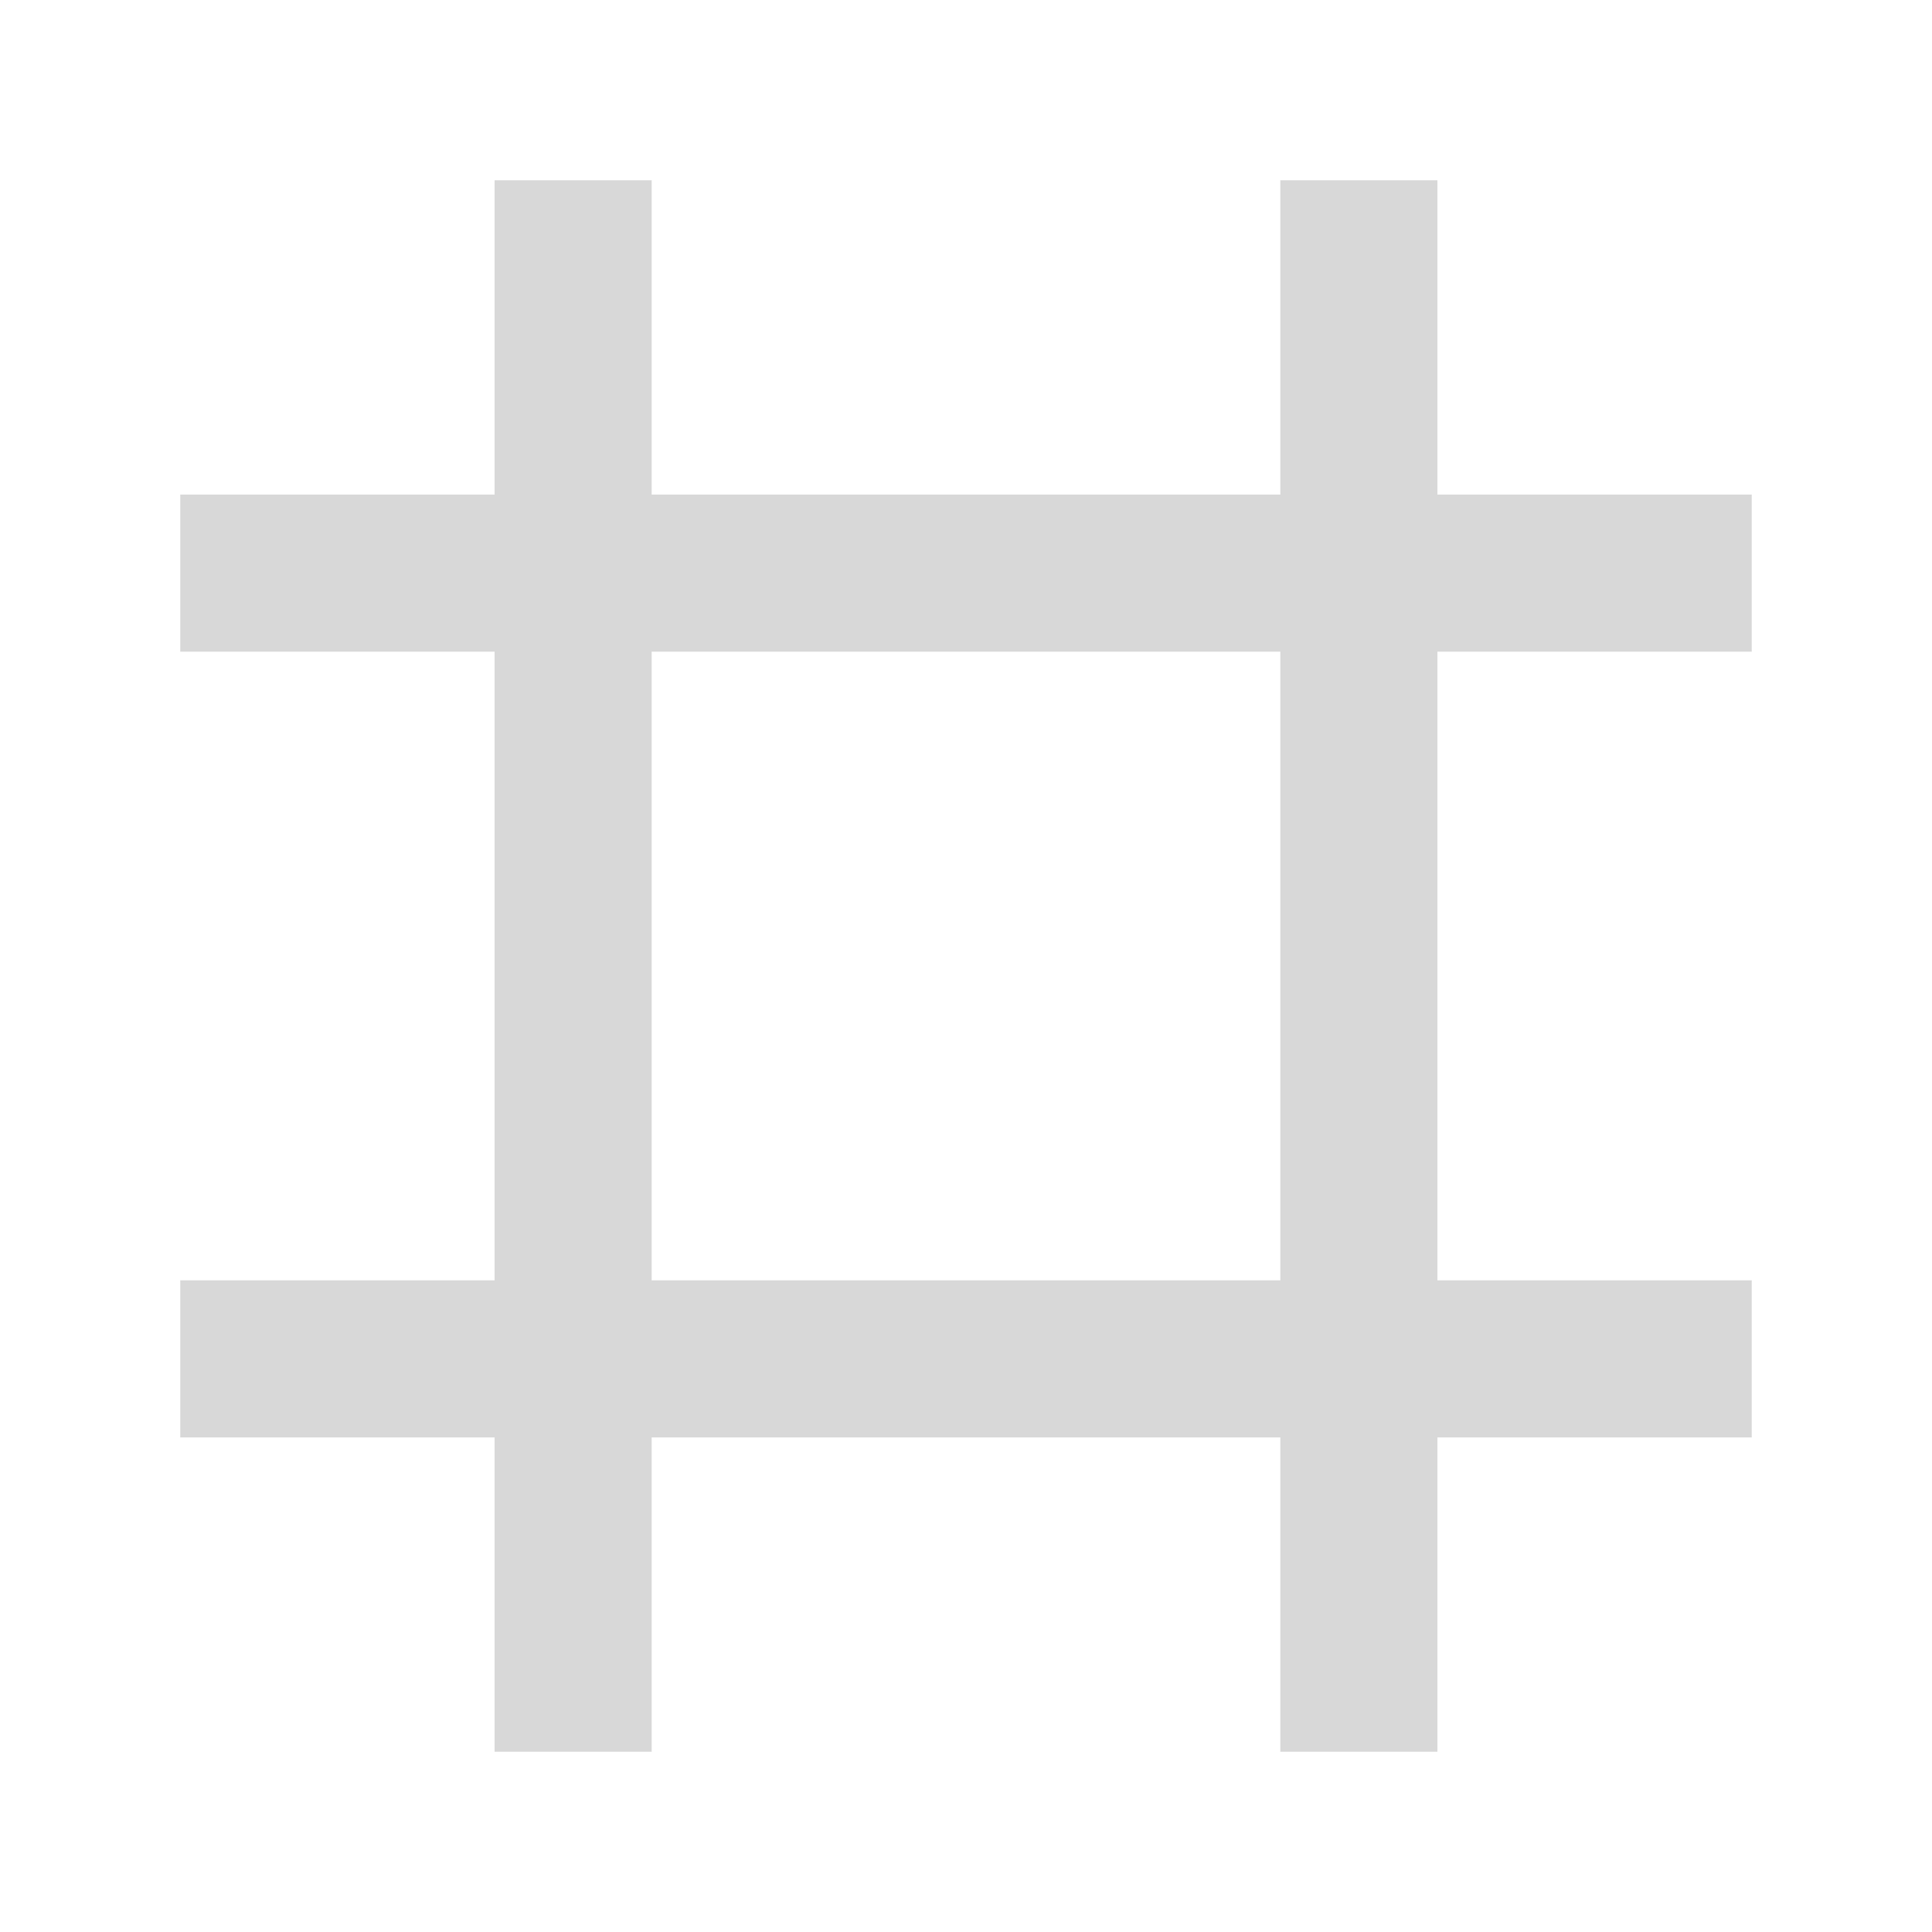
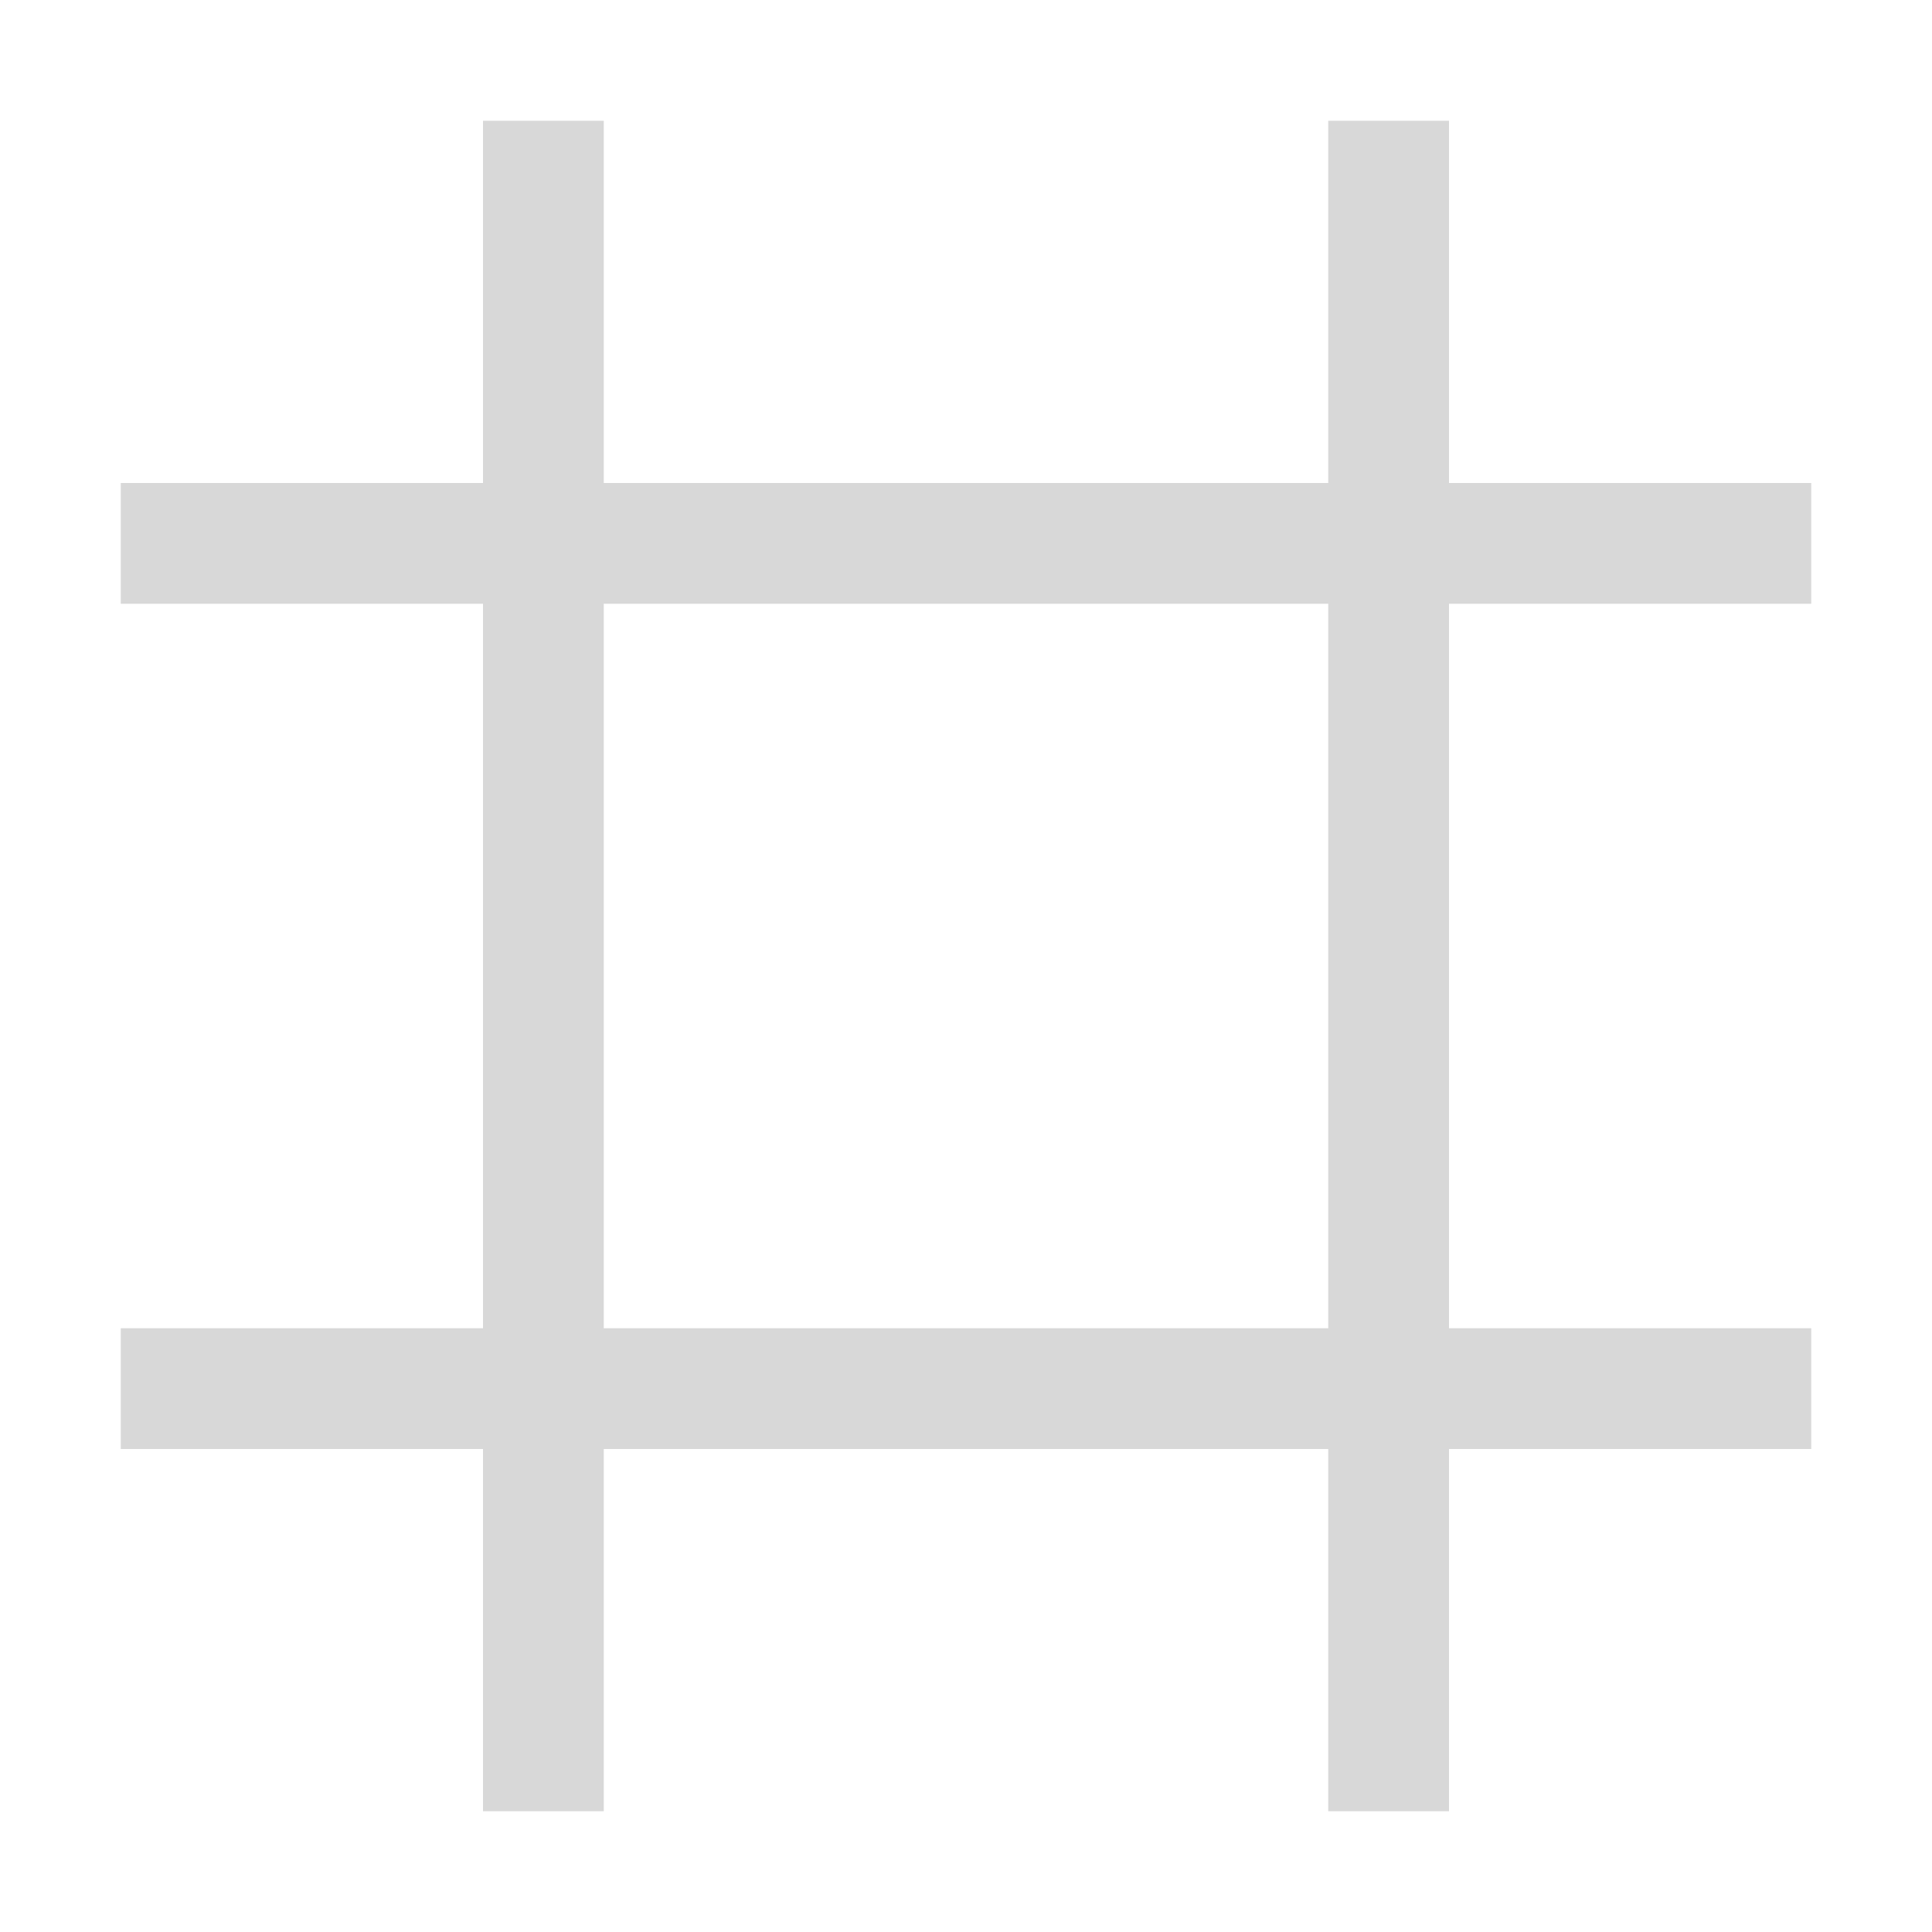
- <svg xmlns="http://www.w3.org/2000/svg" width="10" height="10" viewBox="0 0 10 10" fill="none">
+ <svg xmlns="http://www.w3.org/2000/svg" width="16" height="16" viewBox="0 0 16 16" fill="none">
  <g opacity="0.2">
-     <path d="M3.373 0.933H2.56V9.067H3.373V0.933Z" fill="#3A3A3A" />
-     <path d="M7.44 0.933H6.627V9.067H7.44V0.933Z" fill="#3A3A3A" />
-     <path d="M9.067 3.373V2.56L0.933 2.56V3.373L9.067 3.373Z" fill="#3A3A3A" />
-     <path d="M9.067 7.44V6.627L0.933 6.627V7.44H9.067Z" fill="#3A3A3A" />
+     <path d="M5 1H4V15H5V1Z" fill="#3A3A3A" />
+     <path d="M12 1H11V15H12V1Z" fill="#3A3A3A" />
+     <path d="M15 5V4L1 4V5L15 5Z" fill="#3A3A3A" />
+     <path d="M15 12V11H1V12H15Z" fill="#3A3A3A" />
  </g>
</svg>
